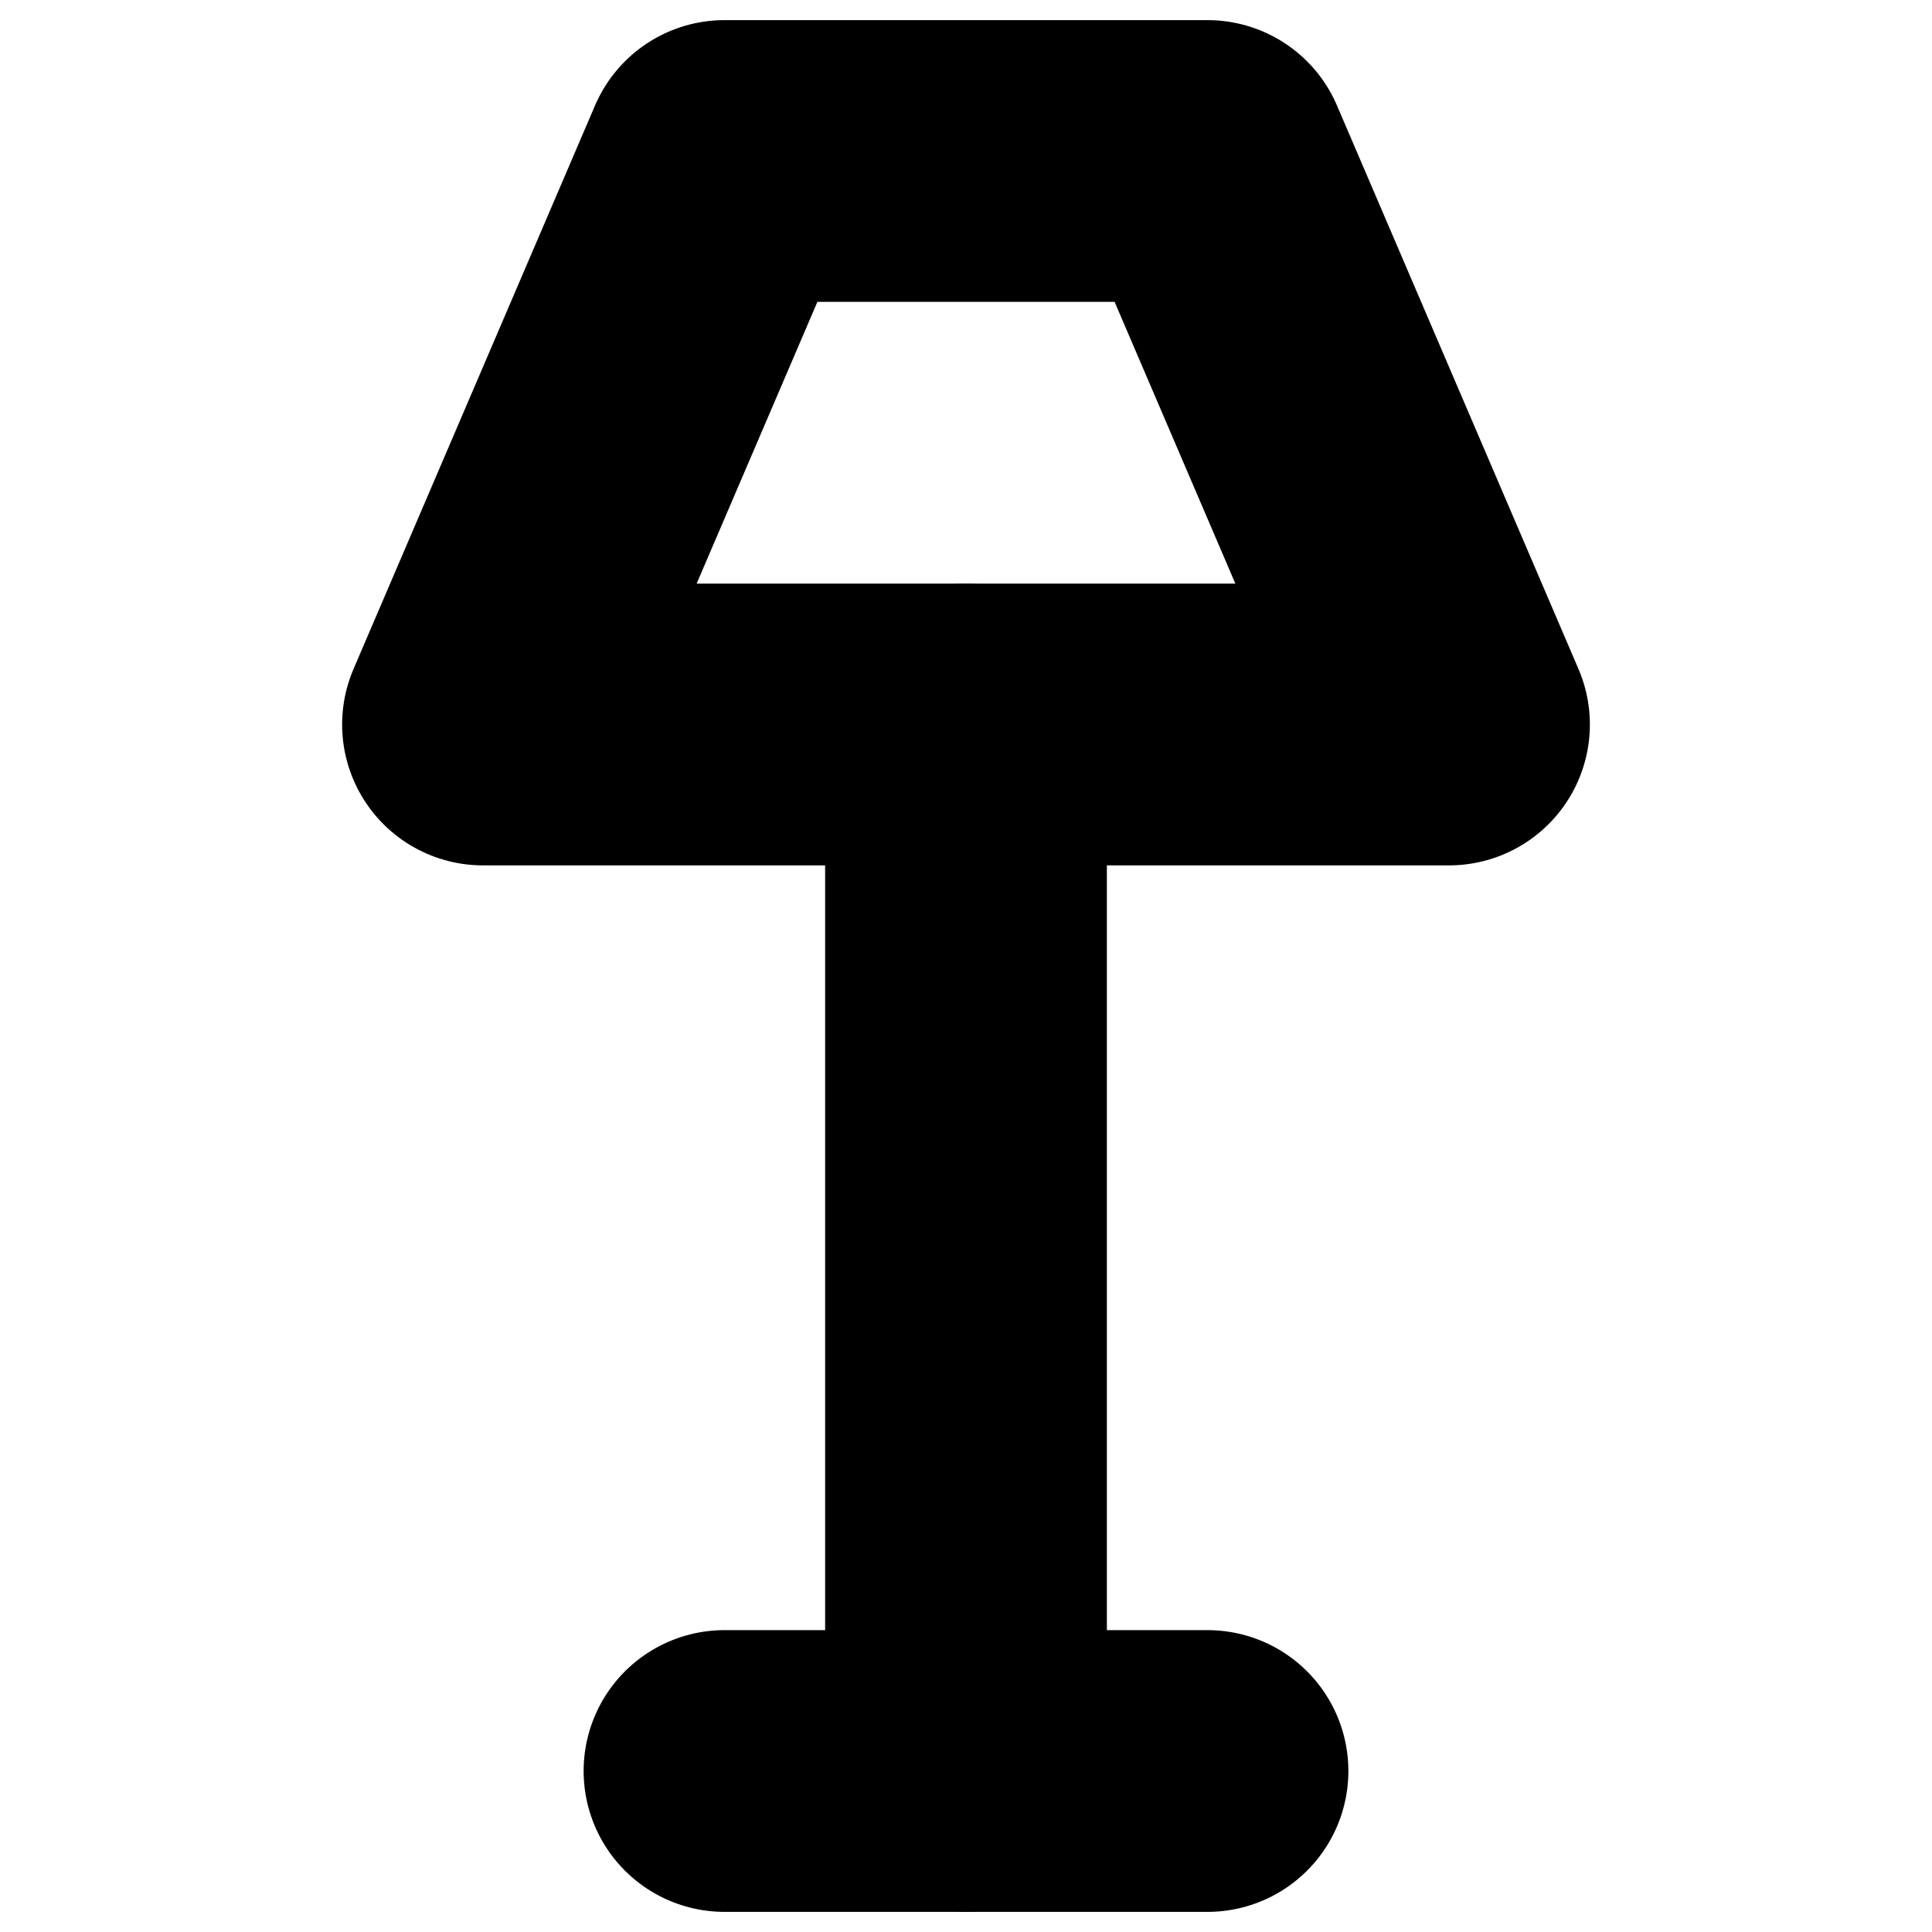
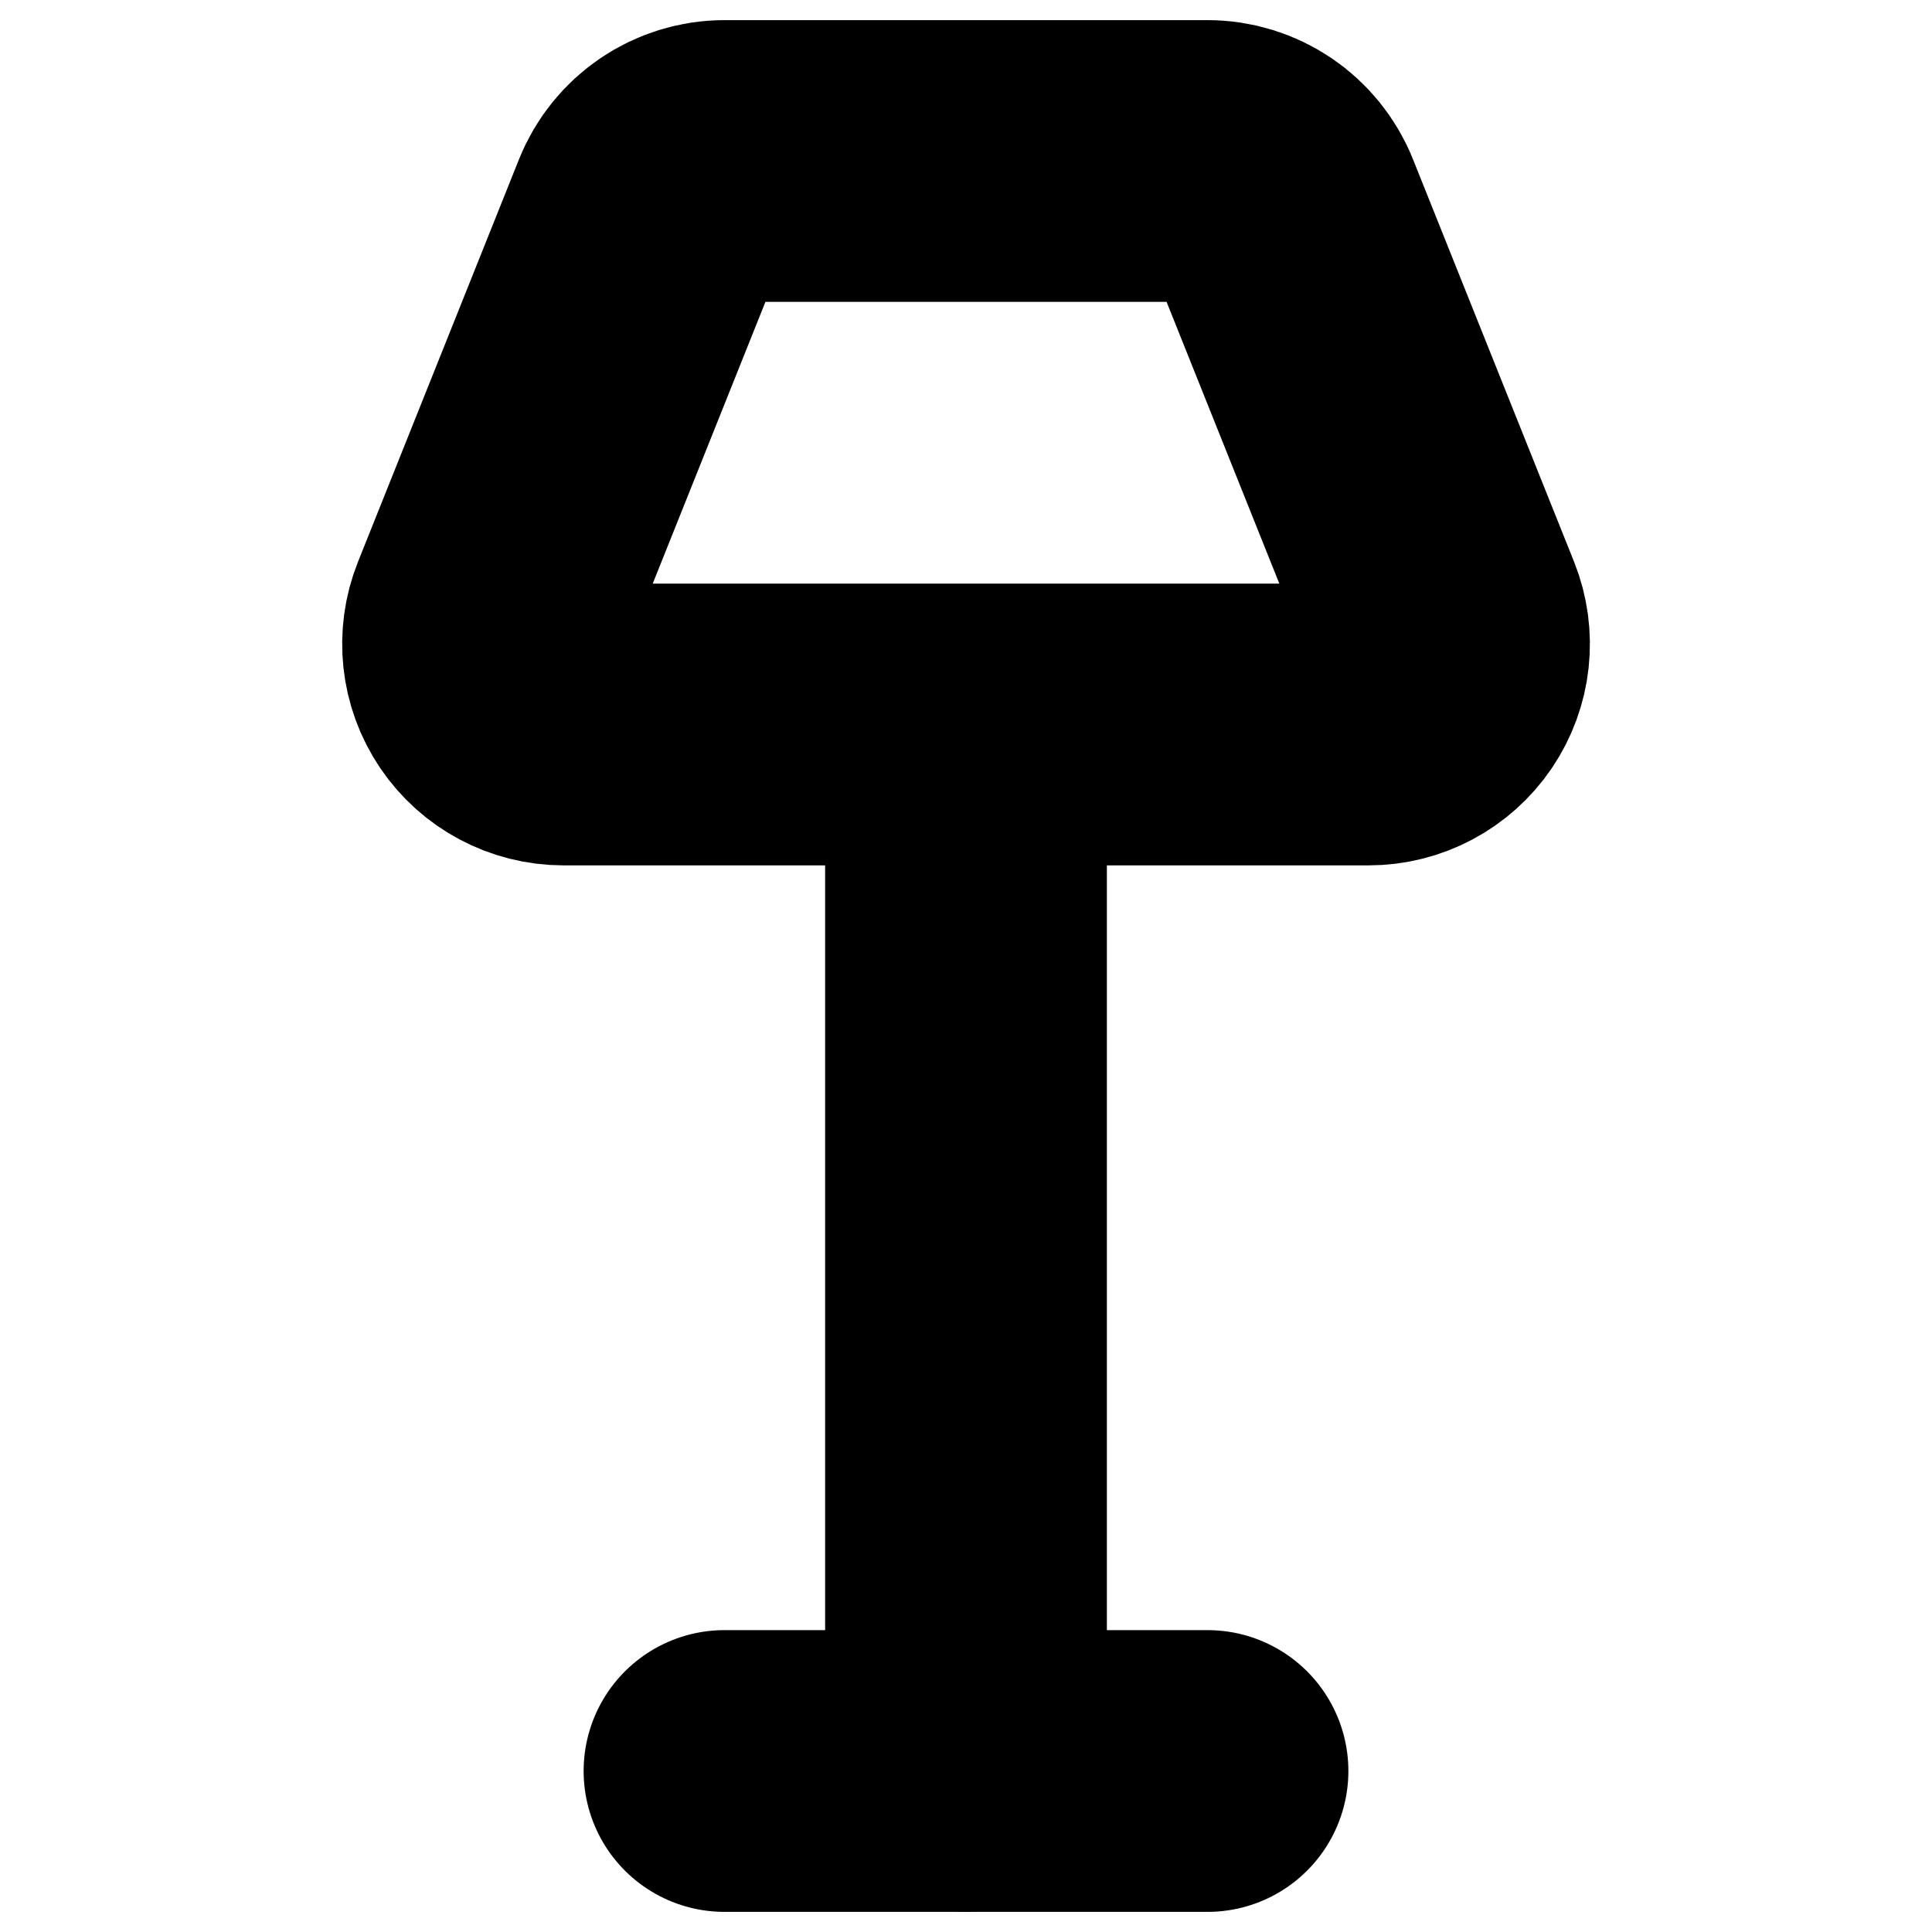
<svg xmlns="http://www.w3.org/2000/svg" width="24" height="24" viewBox="0 0 24 24" fill="none" stroke="currentColor" stroke-width="3.500" stroke-linecap="round" stroke-linejoin="round">
-   <path d="M9 2h6l3 7H6l3-7Z" />
-   <path d="M12 9v13" />
+   <path d="M12 10v12" />
+   <path d="M17.929 7.629A1 1 0 0 1 17 9H7a1 1 0 0 1-.928-1.371l2-5A1 1 0 0 1 9 2h6a1 1 0 0 1 .928.629z" />
  <path d="M9 22h6" />
</svg>
